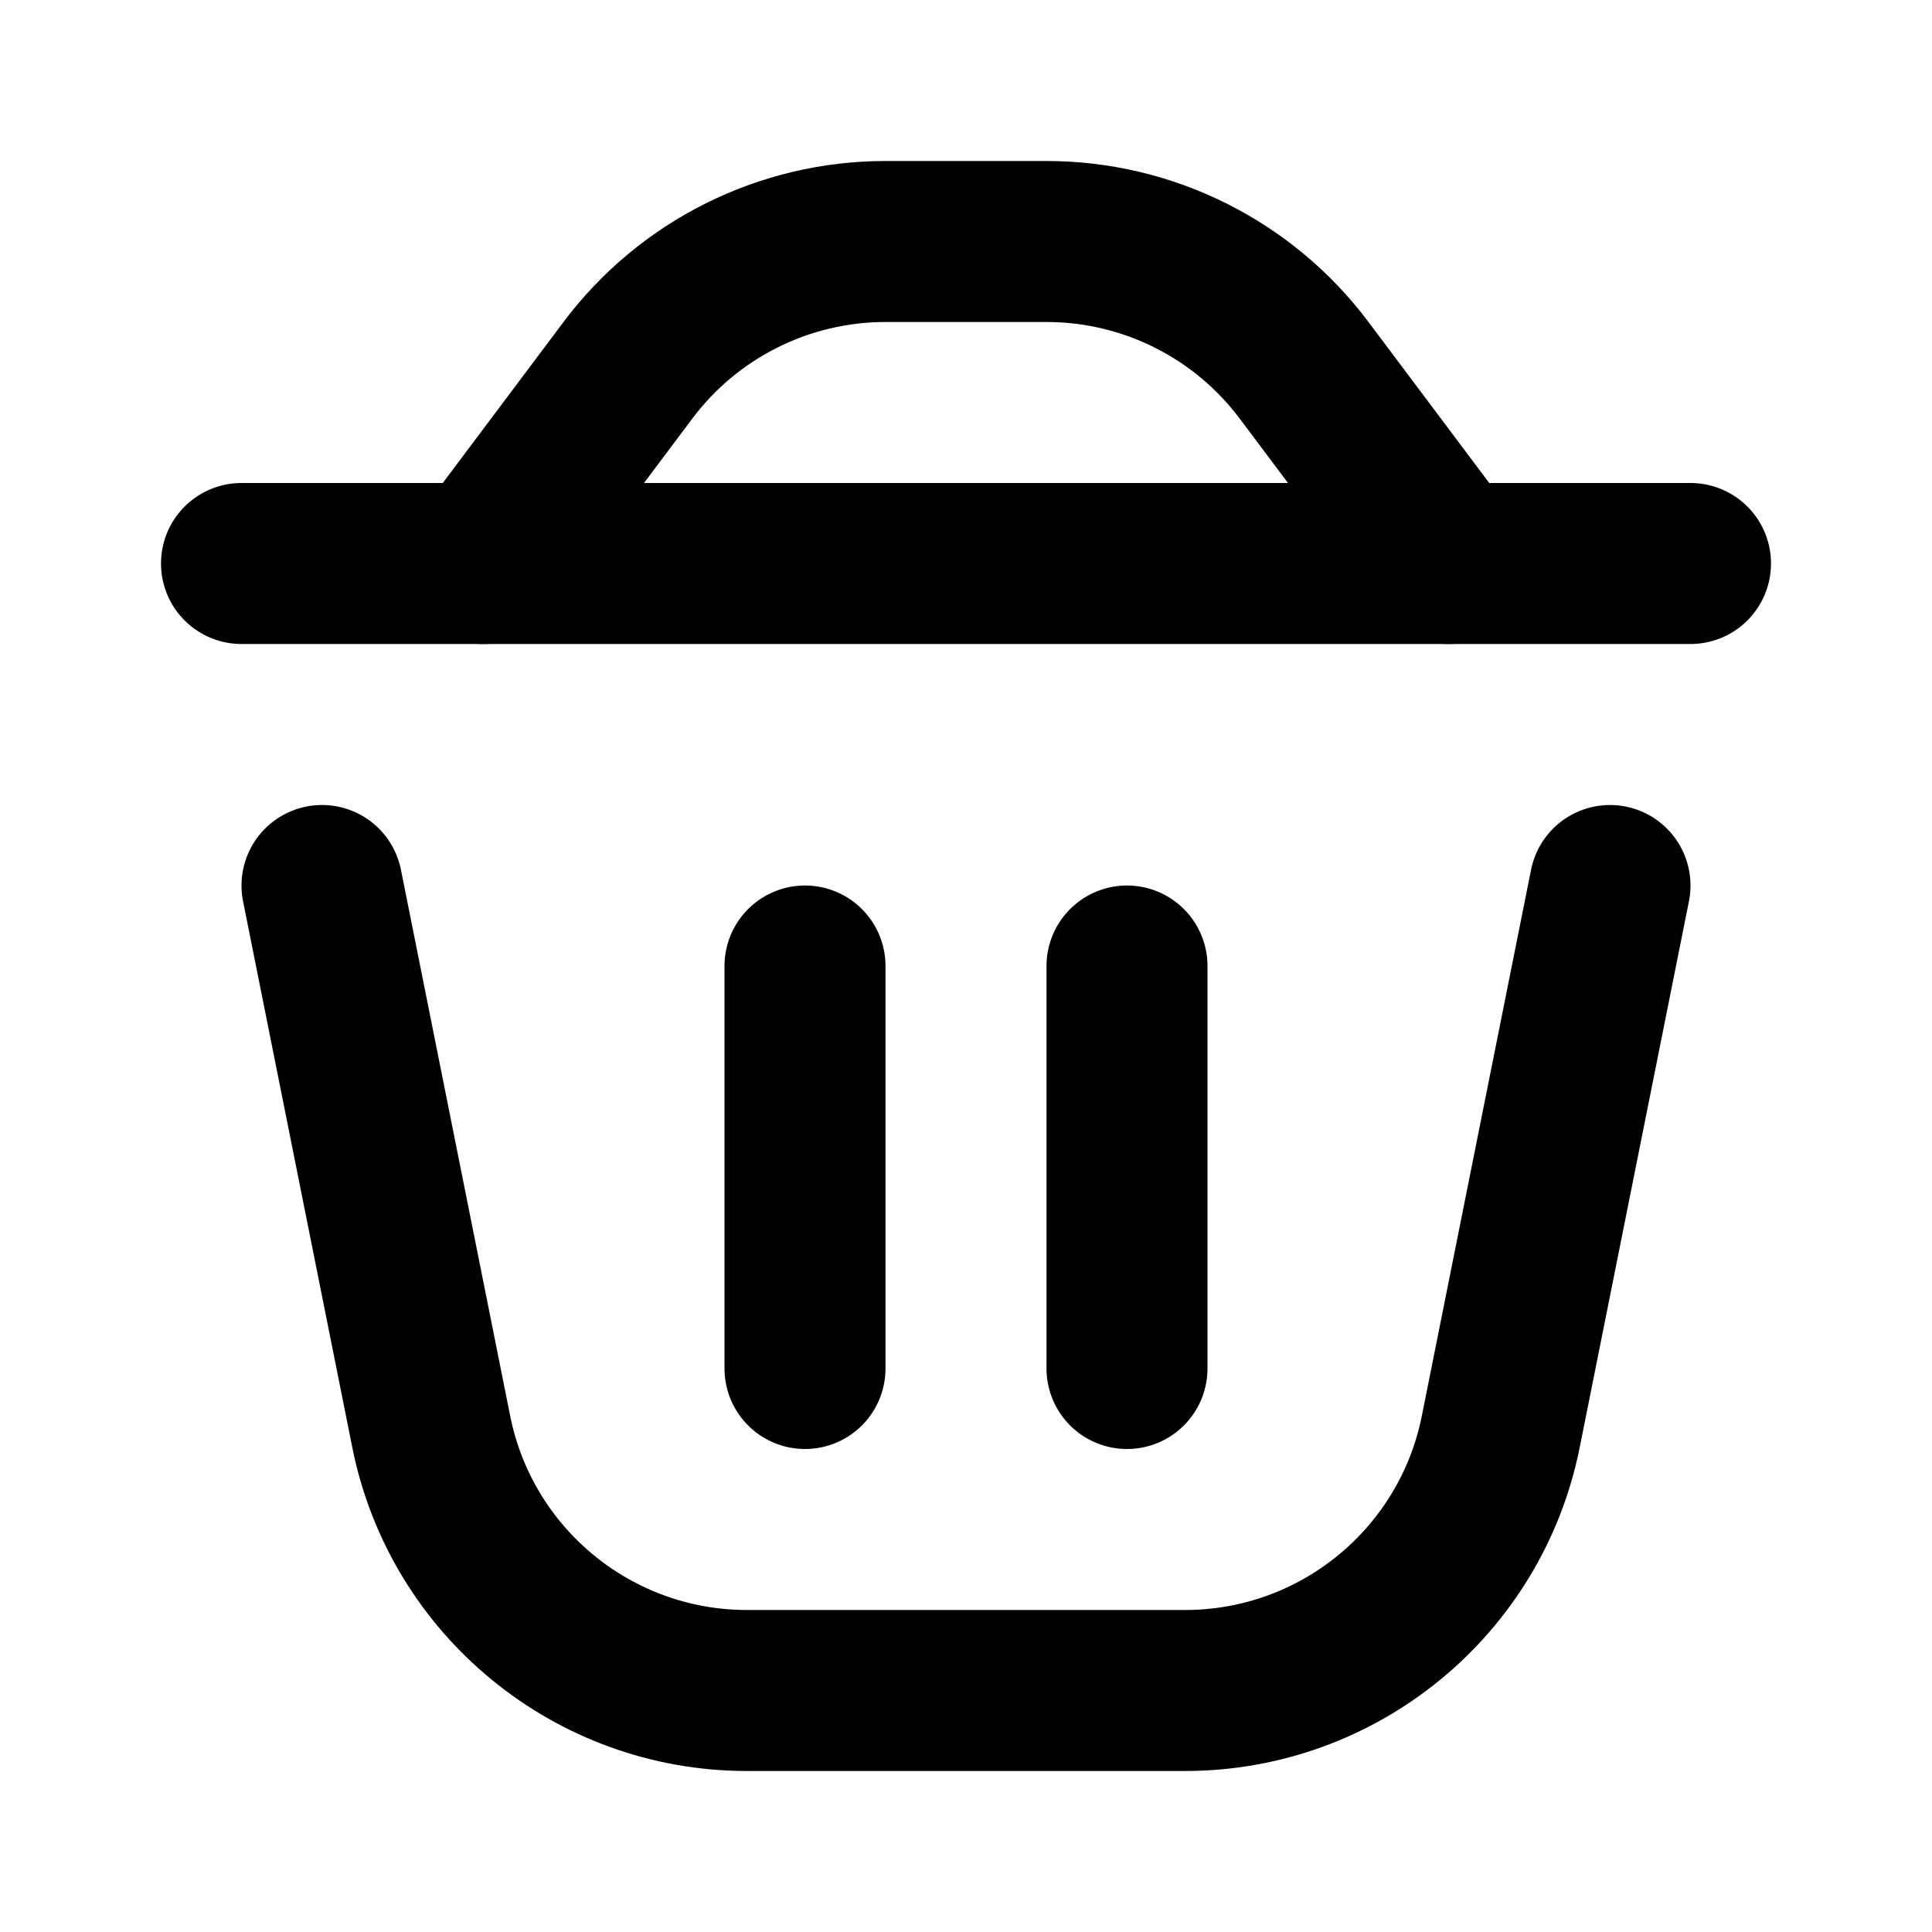
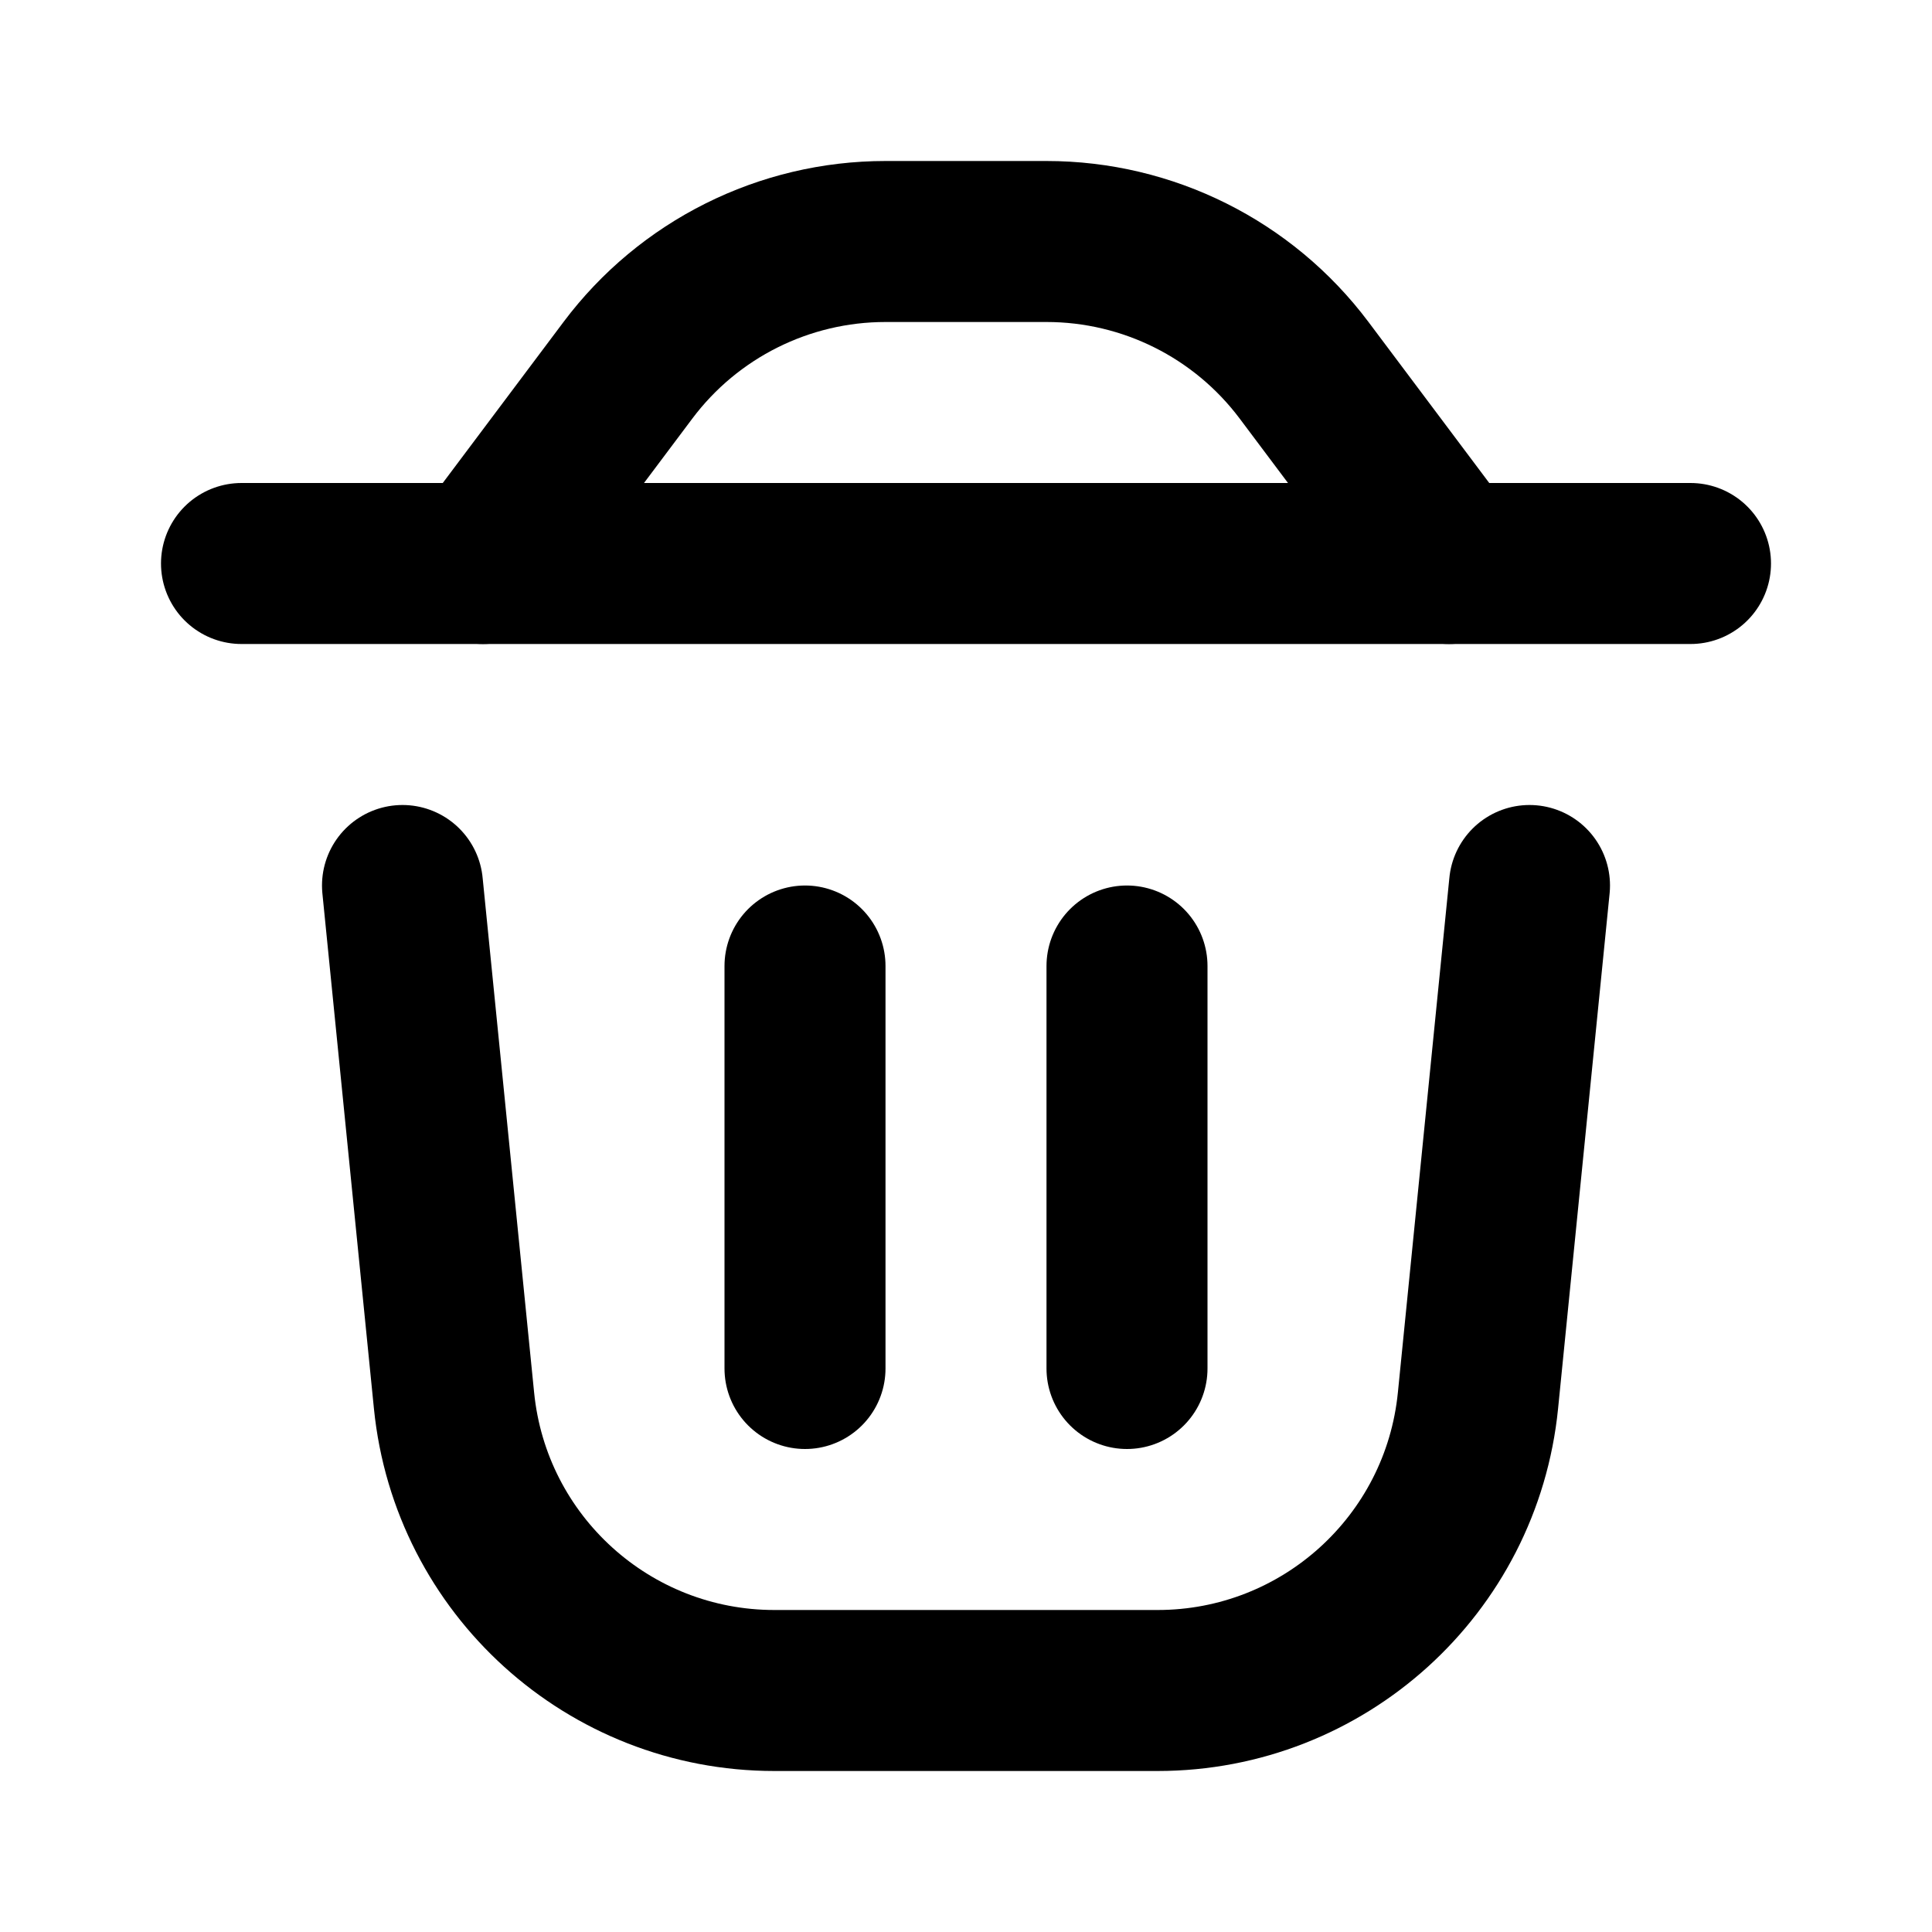
<svg xmlns="http://www.w3.org/2000/svg" width="24" height="24" viewBox="0 0 24 24" fill="none">
-   <path d="M4 11L5.357 17.785C5.731 19.654 7.372 21 9.279 21H14.721C16.628 21 18.269 19.654 18.643 17.785L20 11" stroke="black" stroke-width="2" stroke-linecap="round" />
+   <path d="M5 11L5.64 17.398C5.844 19.443 7.565 21 9.62 21H14.38C16.435 21 18.156 19.443 18.36 17.398L19 11" stroke="black" stroke-width="2" stroke-linecap="round" />
  <path d="M3 7L21 7" stroke="black" stroke-width="2" stroke-linecap="round" />
  <path d="M10 17V12" stroke="black" stroke-width="2" stroke-linecap="round" />
  <path d="M14 17V12" stroke="black" stroke-width="2" stroke-linecap="round" />
  <path d="M6 7L7.8 4.6C8.555 3.593 9.741 3 11 3H13C14.259 3 15.445 3.593 16.2 4.6L18 7" stroke="black" stroke-width="2" stroke-linecap="round" />
</svg>
